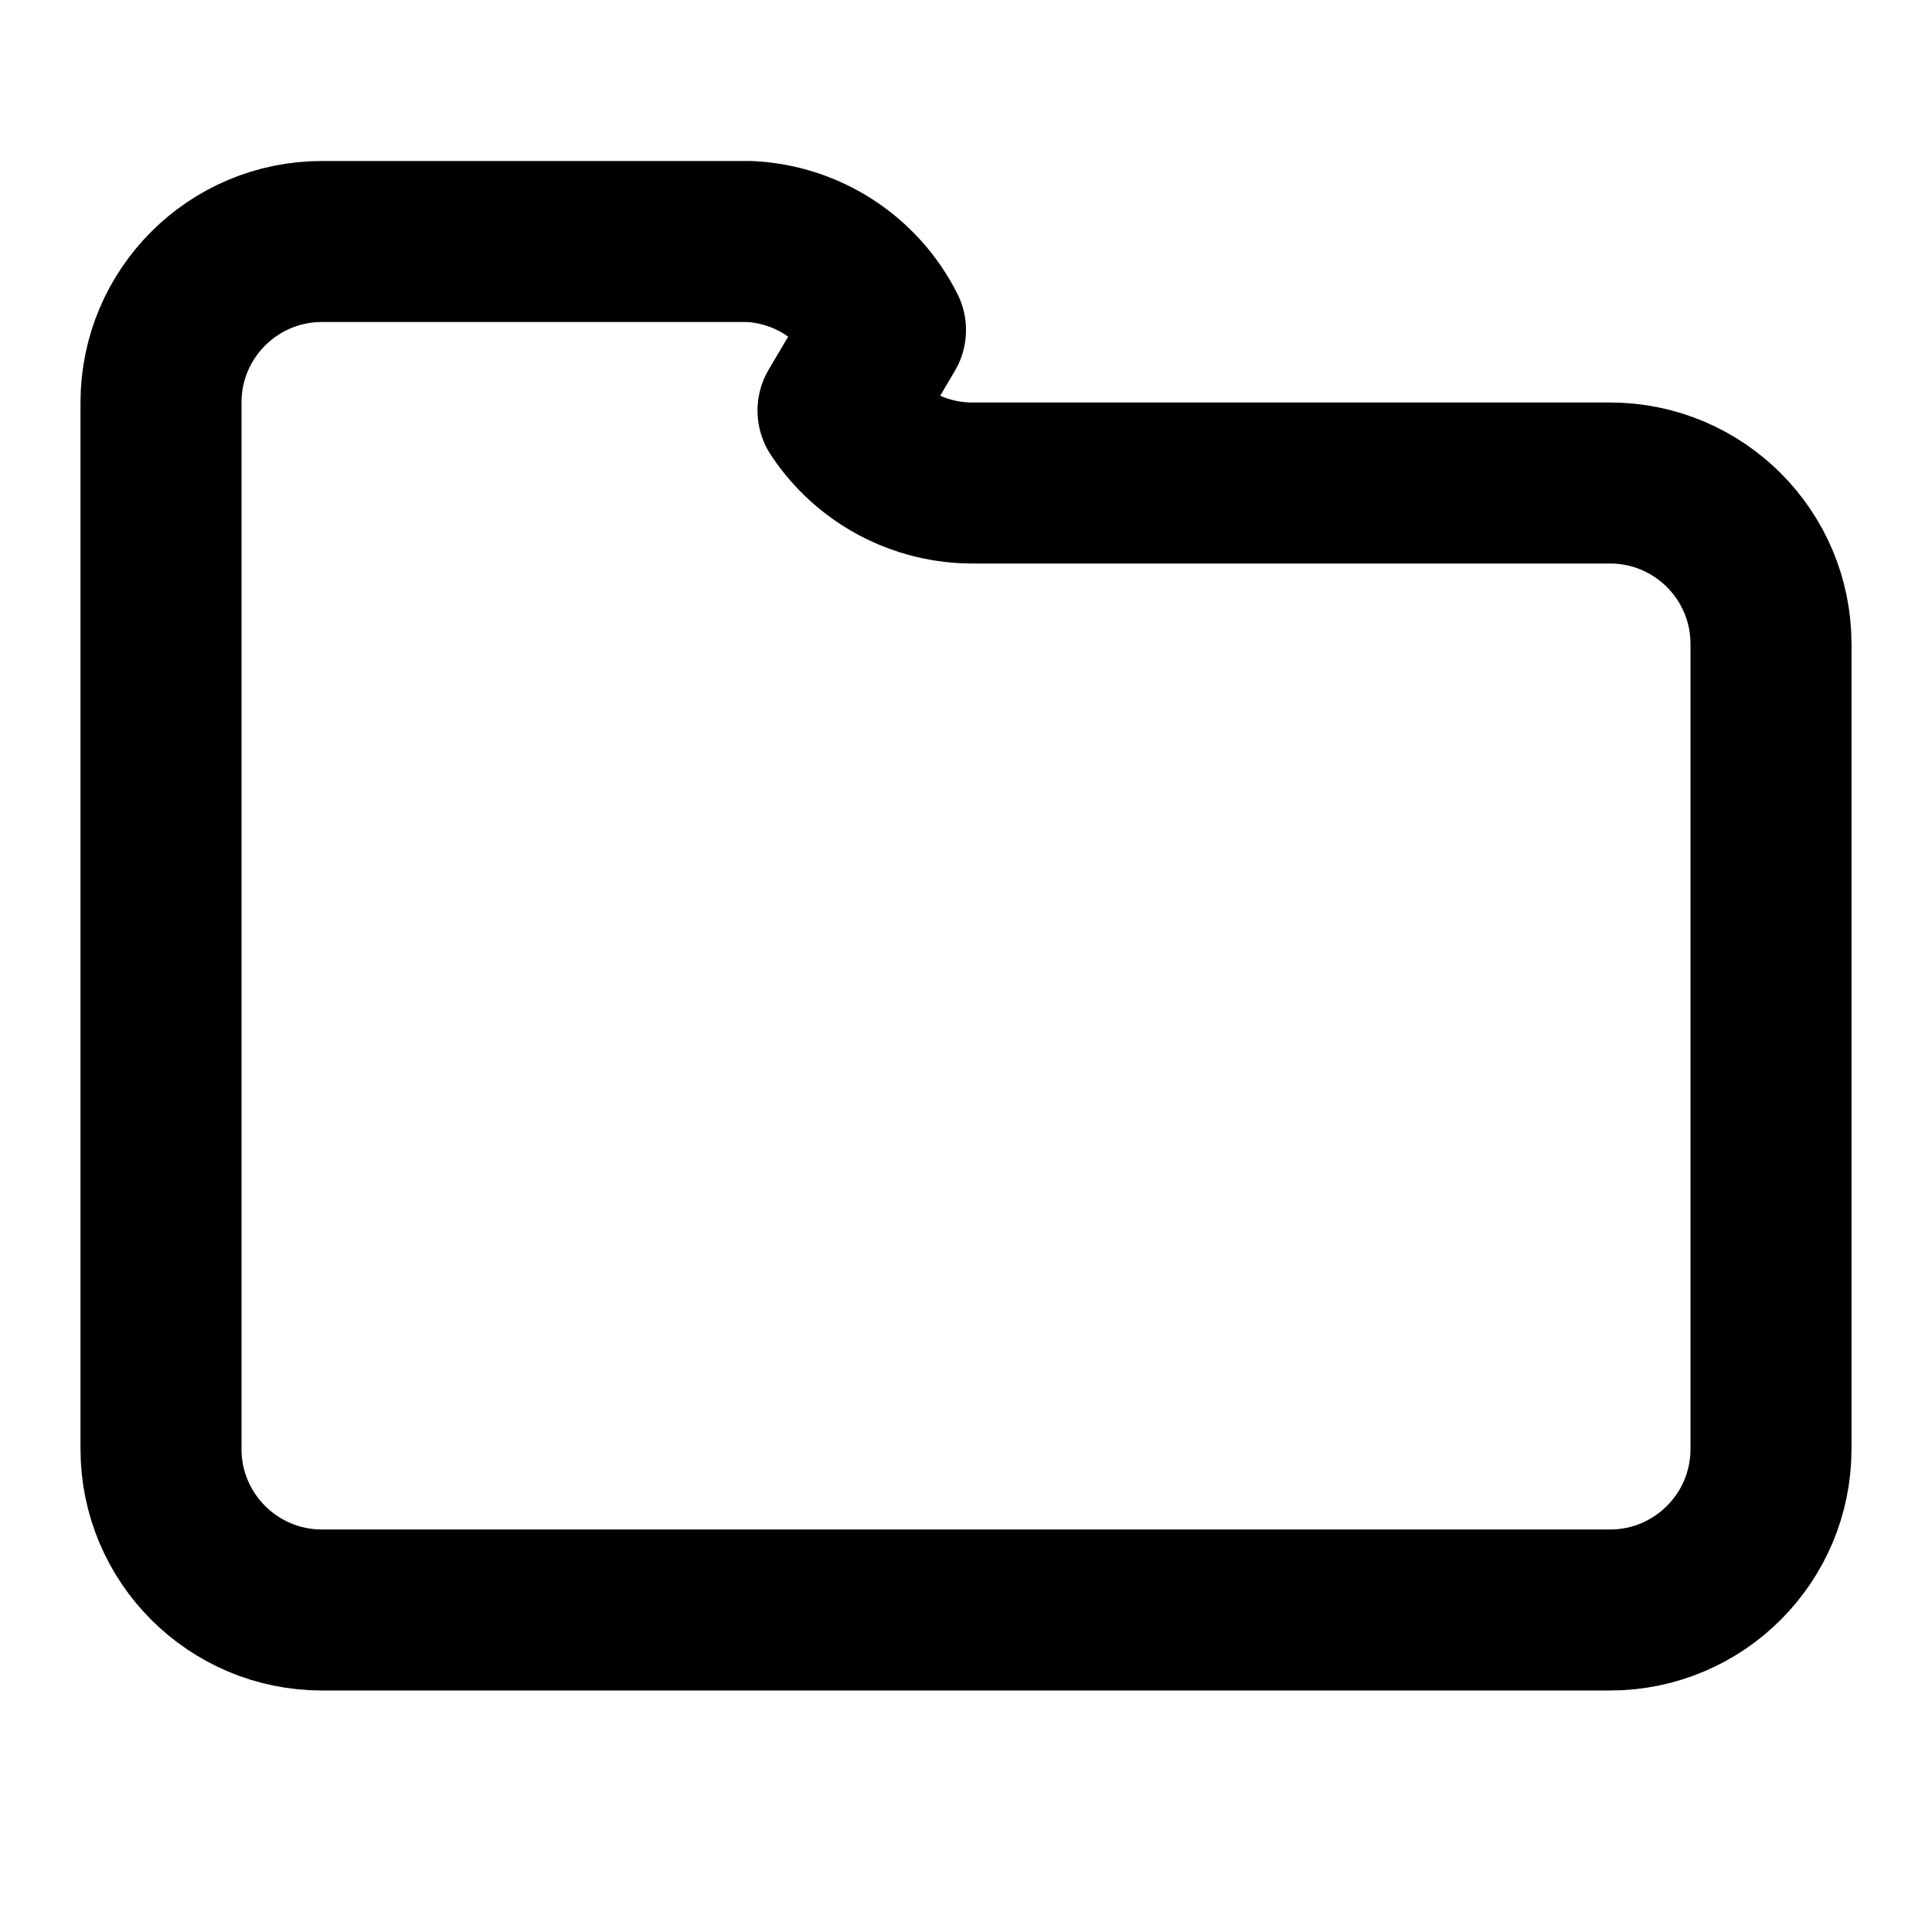
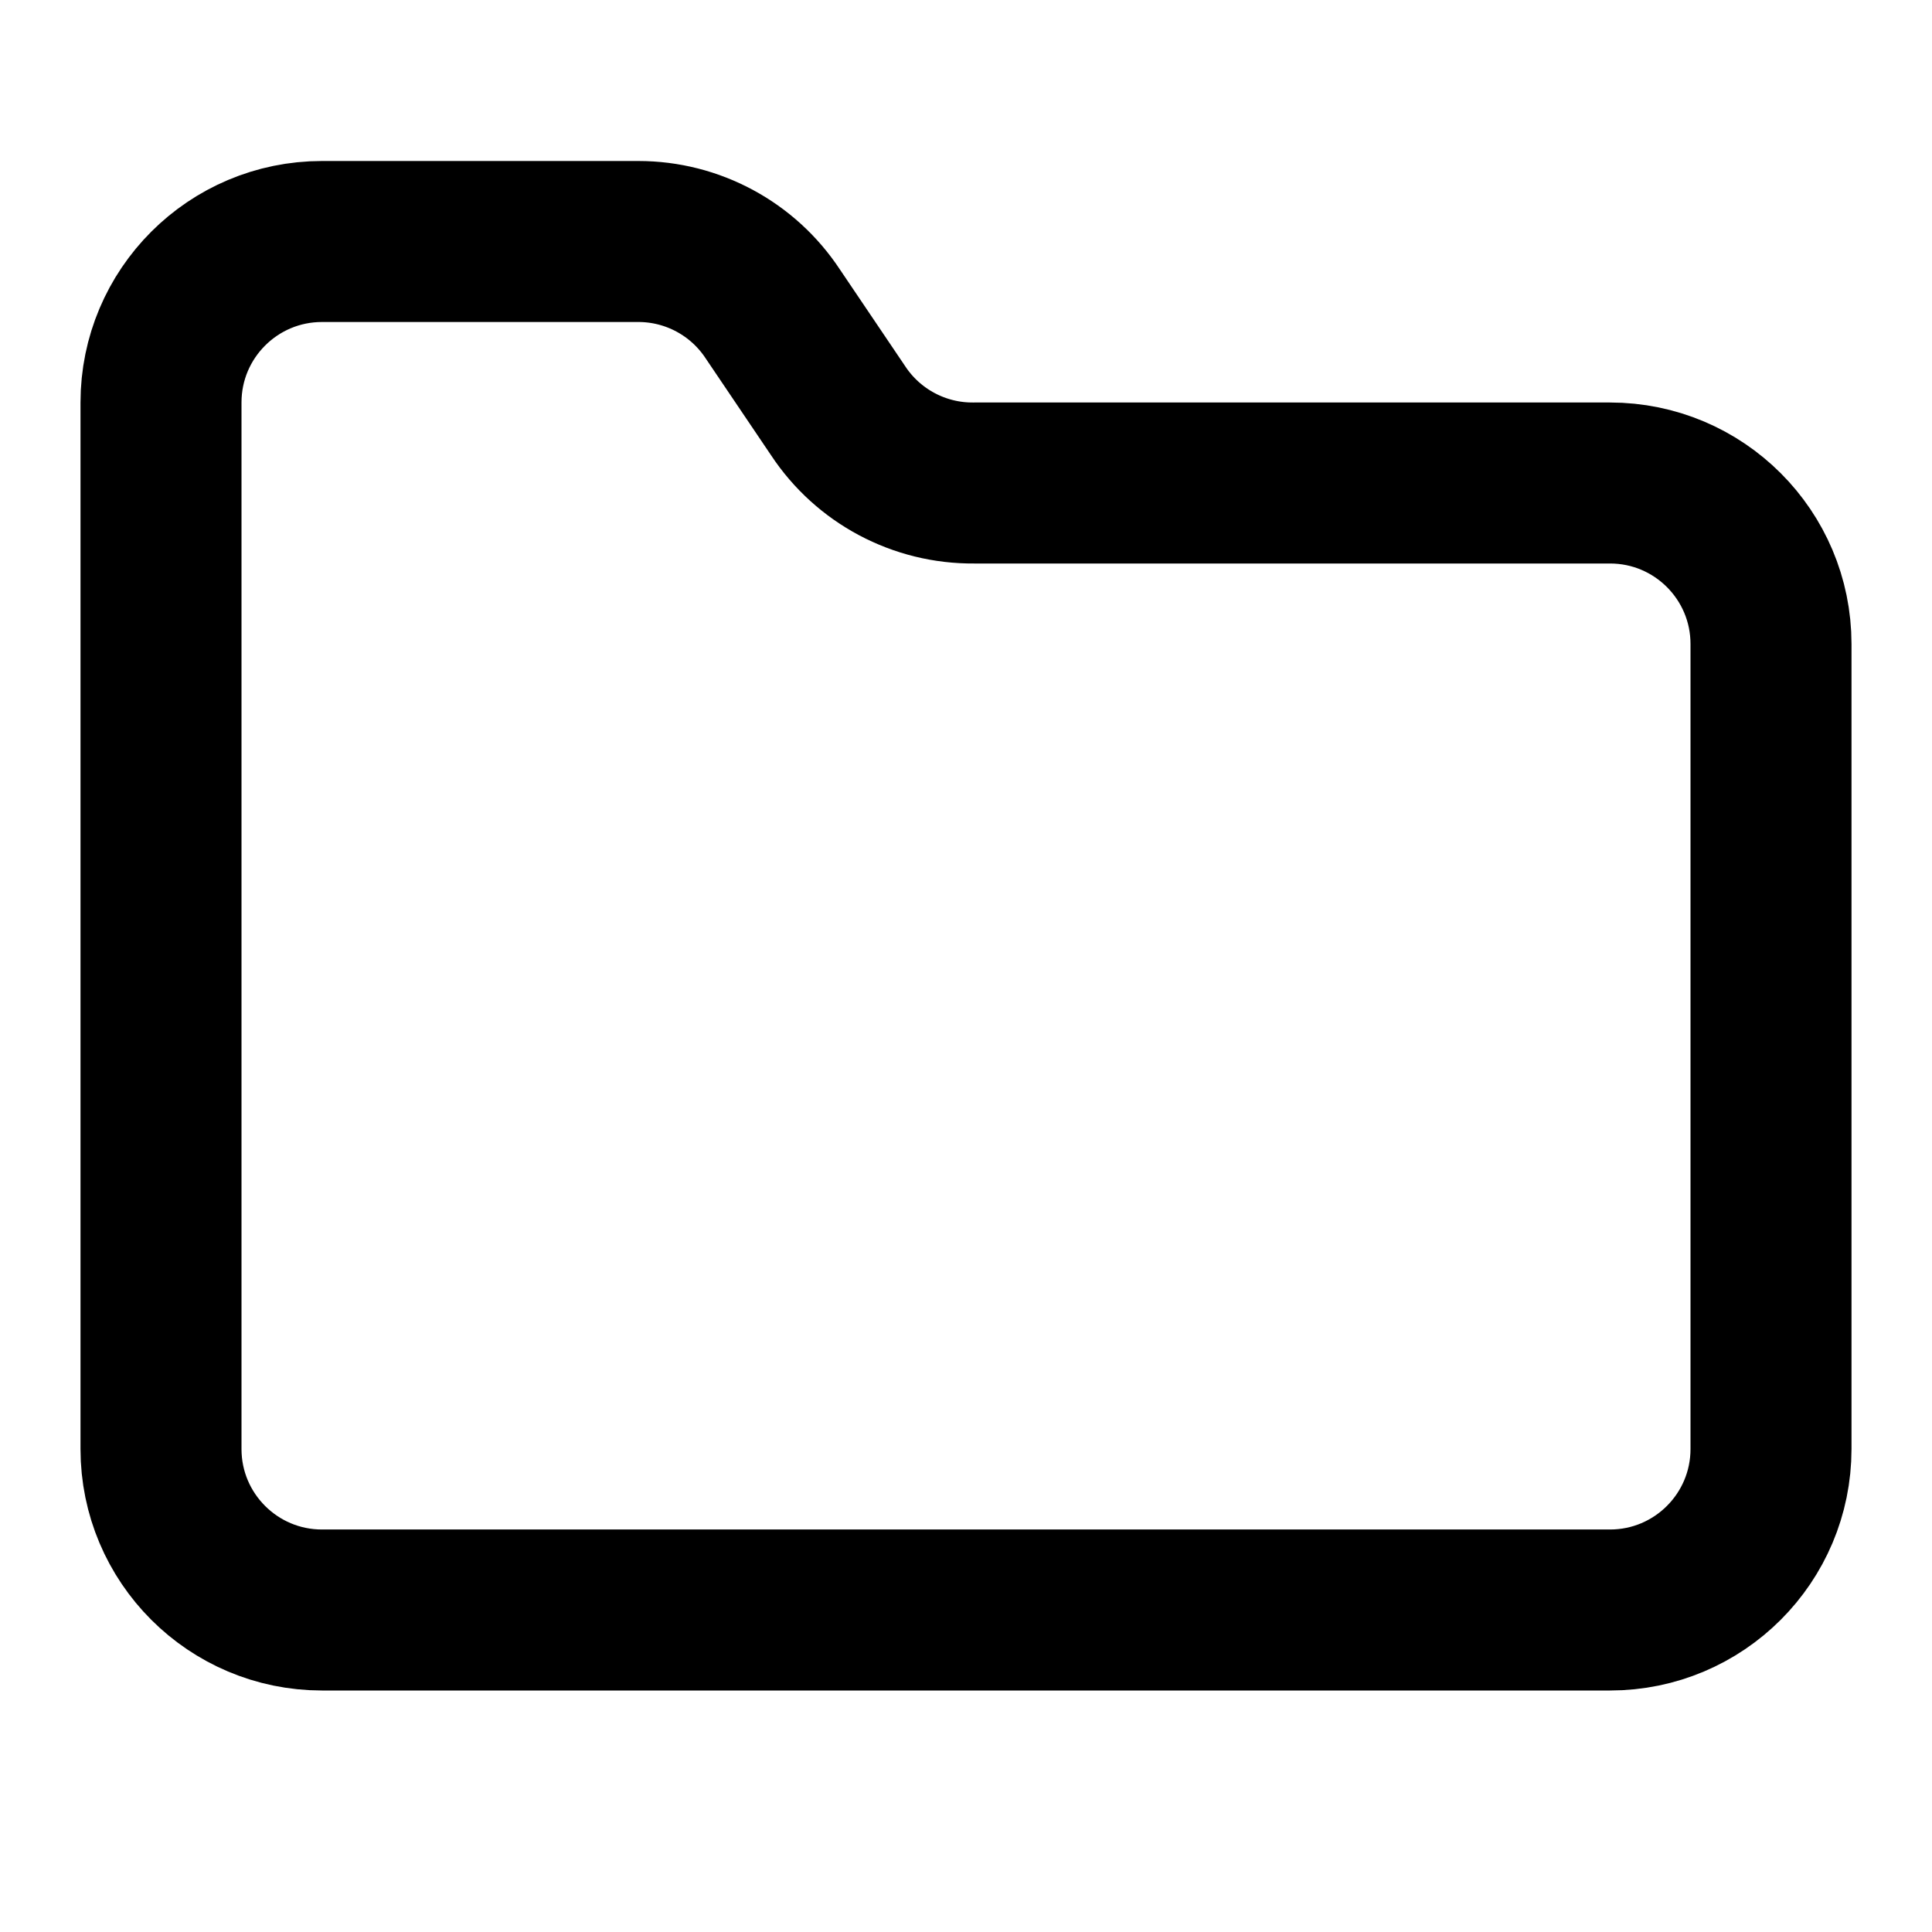
<svg xmlns="http://www.w3.org/2000/svg" width="24" height="24" viewBox="0 0 24 24" fill="none" stroke="currentColor" stroke-width="2" stroke-linecap="round" stroke-linejoin="round">
-   <path d="M20 20a2 2 0 0 0 2-2V8a2 2 0 0 0-2-2h-7.9a2 2 0 0 1-1.69-.9L11 4.1A2 2 0 0 0 9.31 3H4a2 2 0 0 0-2 2v13a2 2 0 0 0 2 2Z" />
+   <path d="M20 20a2 2 0 0 0 2-2V8a2 2 0 0 0-2-2h-7.9a2 2 0 0 1-1.69-.9L9.6 3.9A2 2 0 0 0 7.93 3H4a2 2 0 0 0-2 2v13a2 2 0 0 0 2 2Z" />
</svg>
